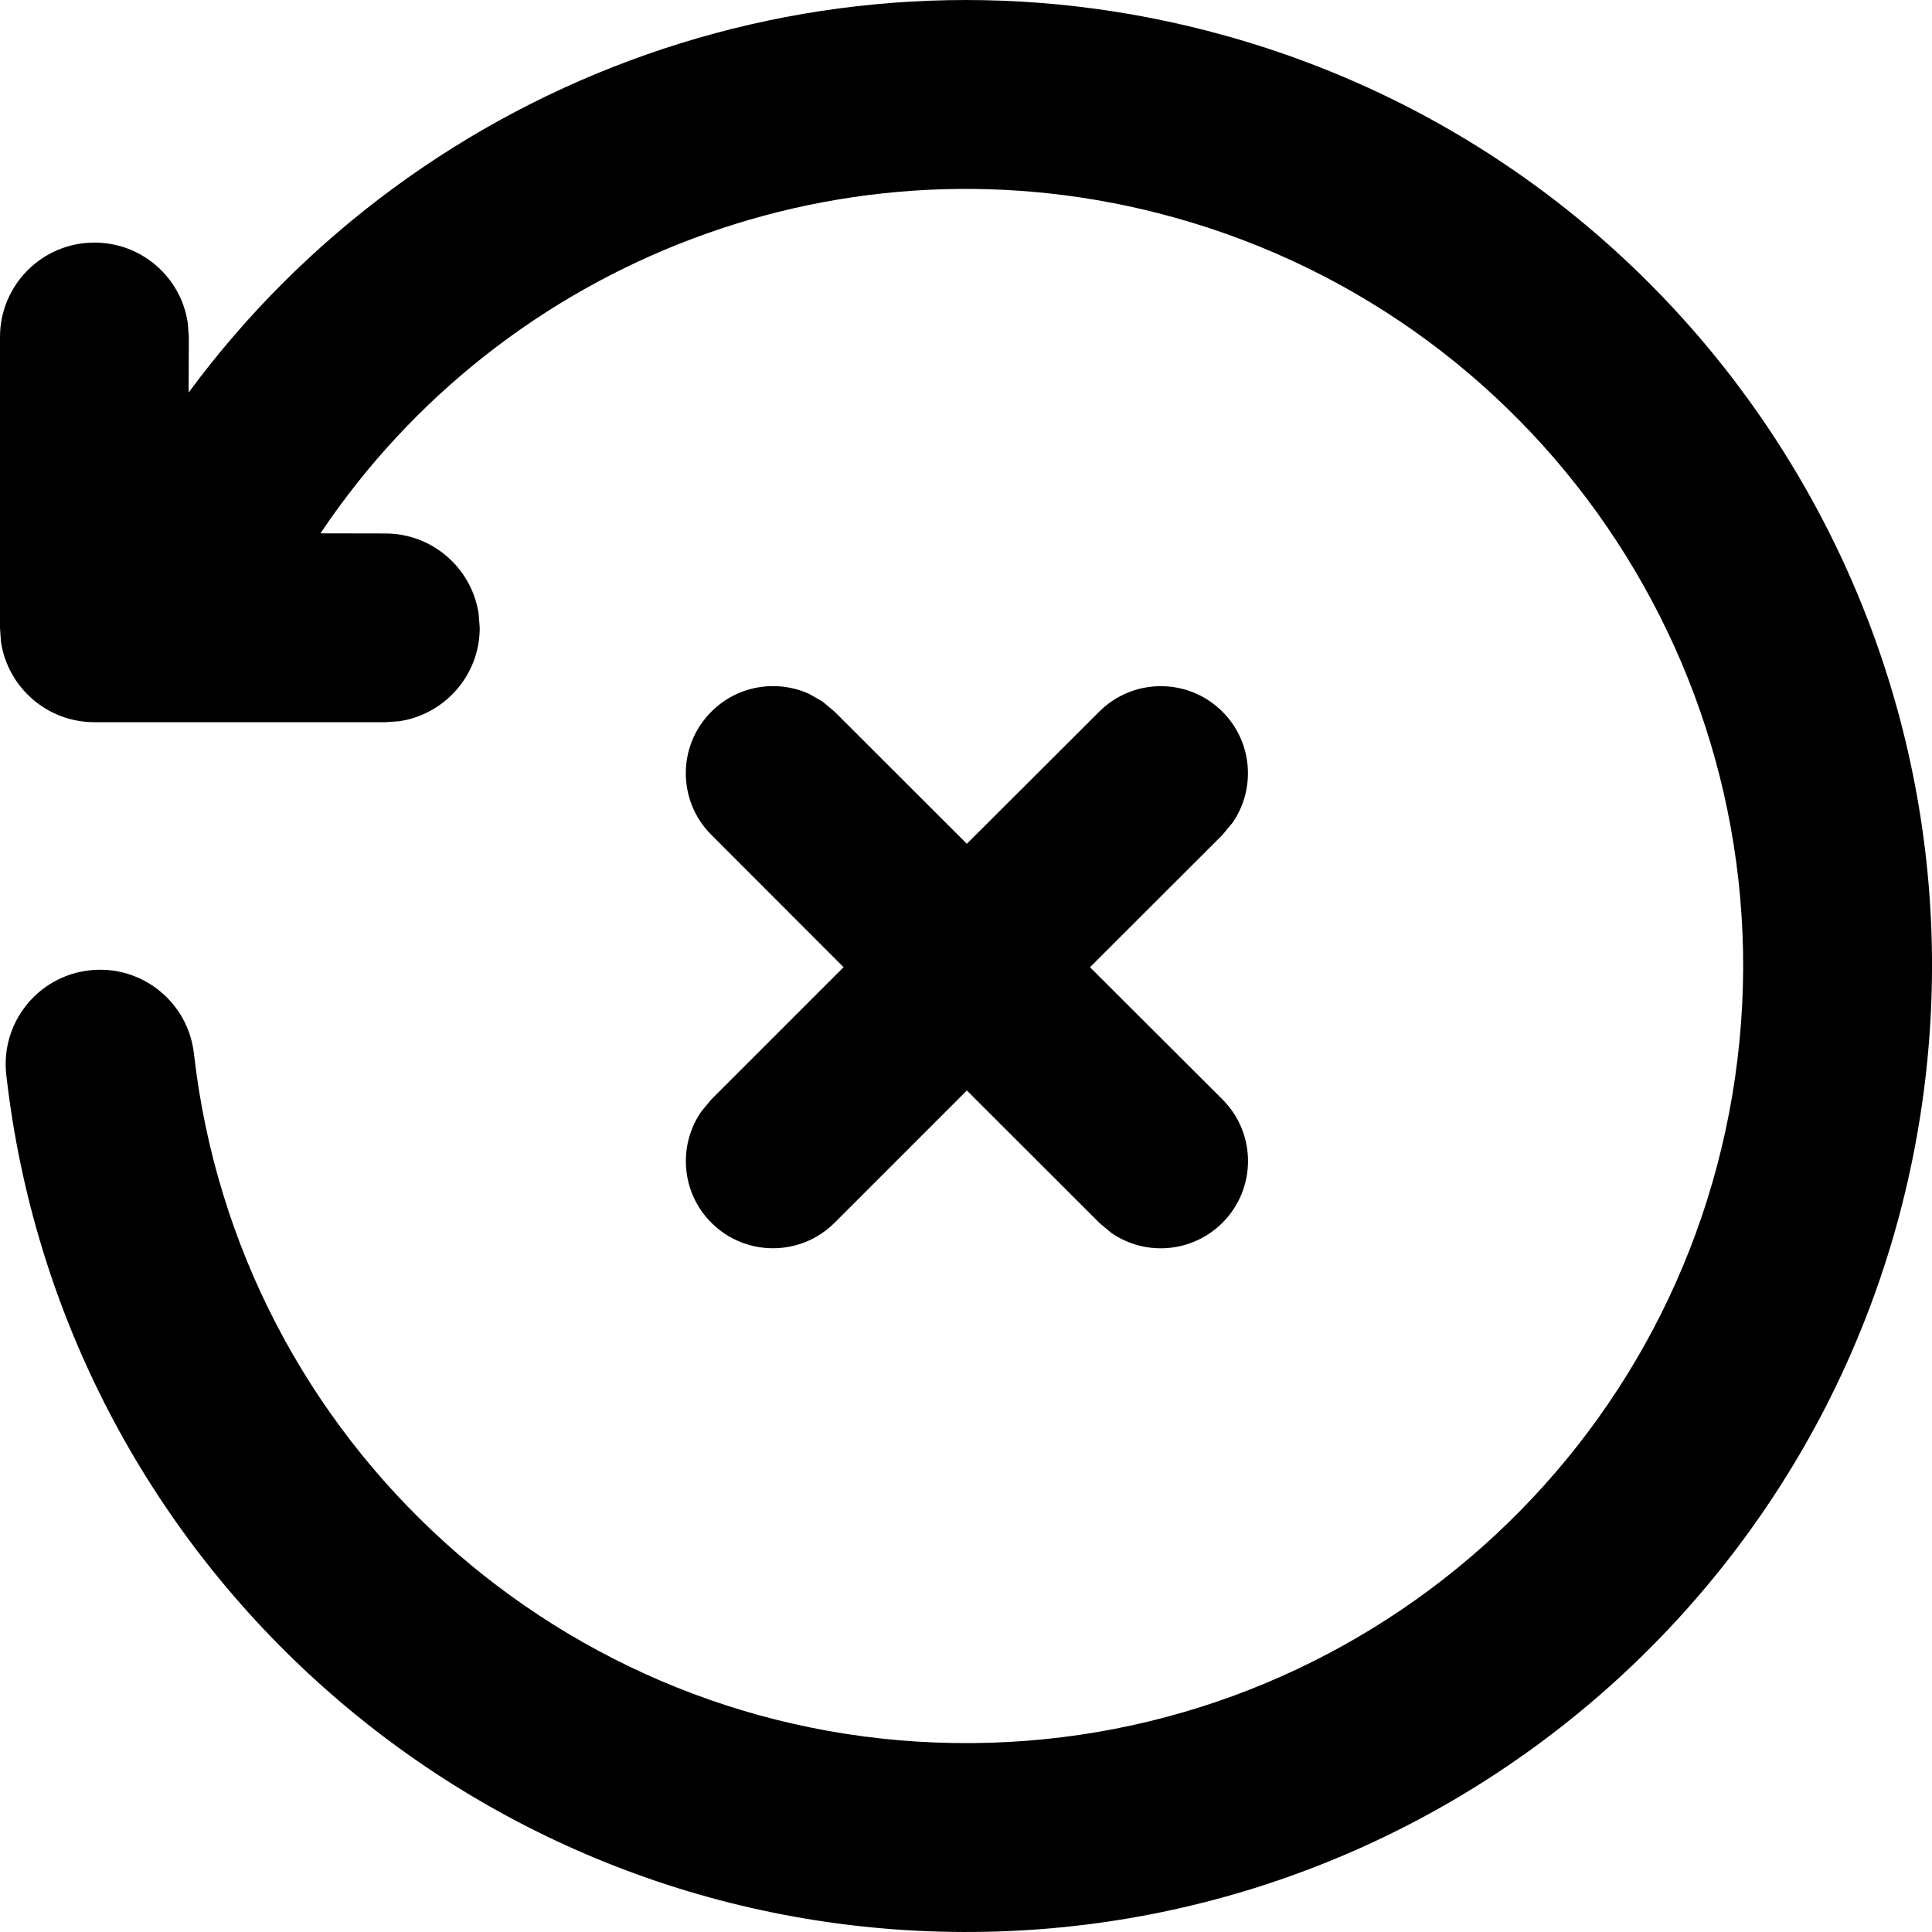
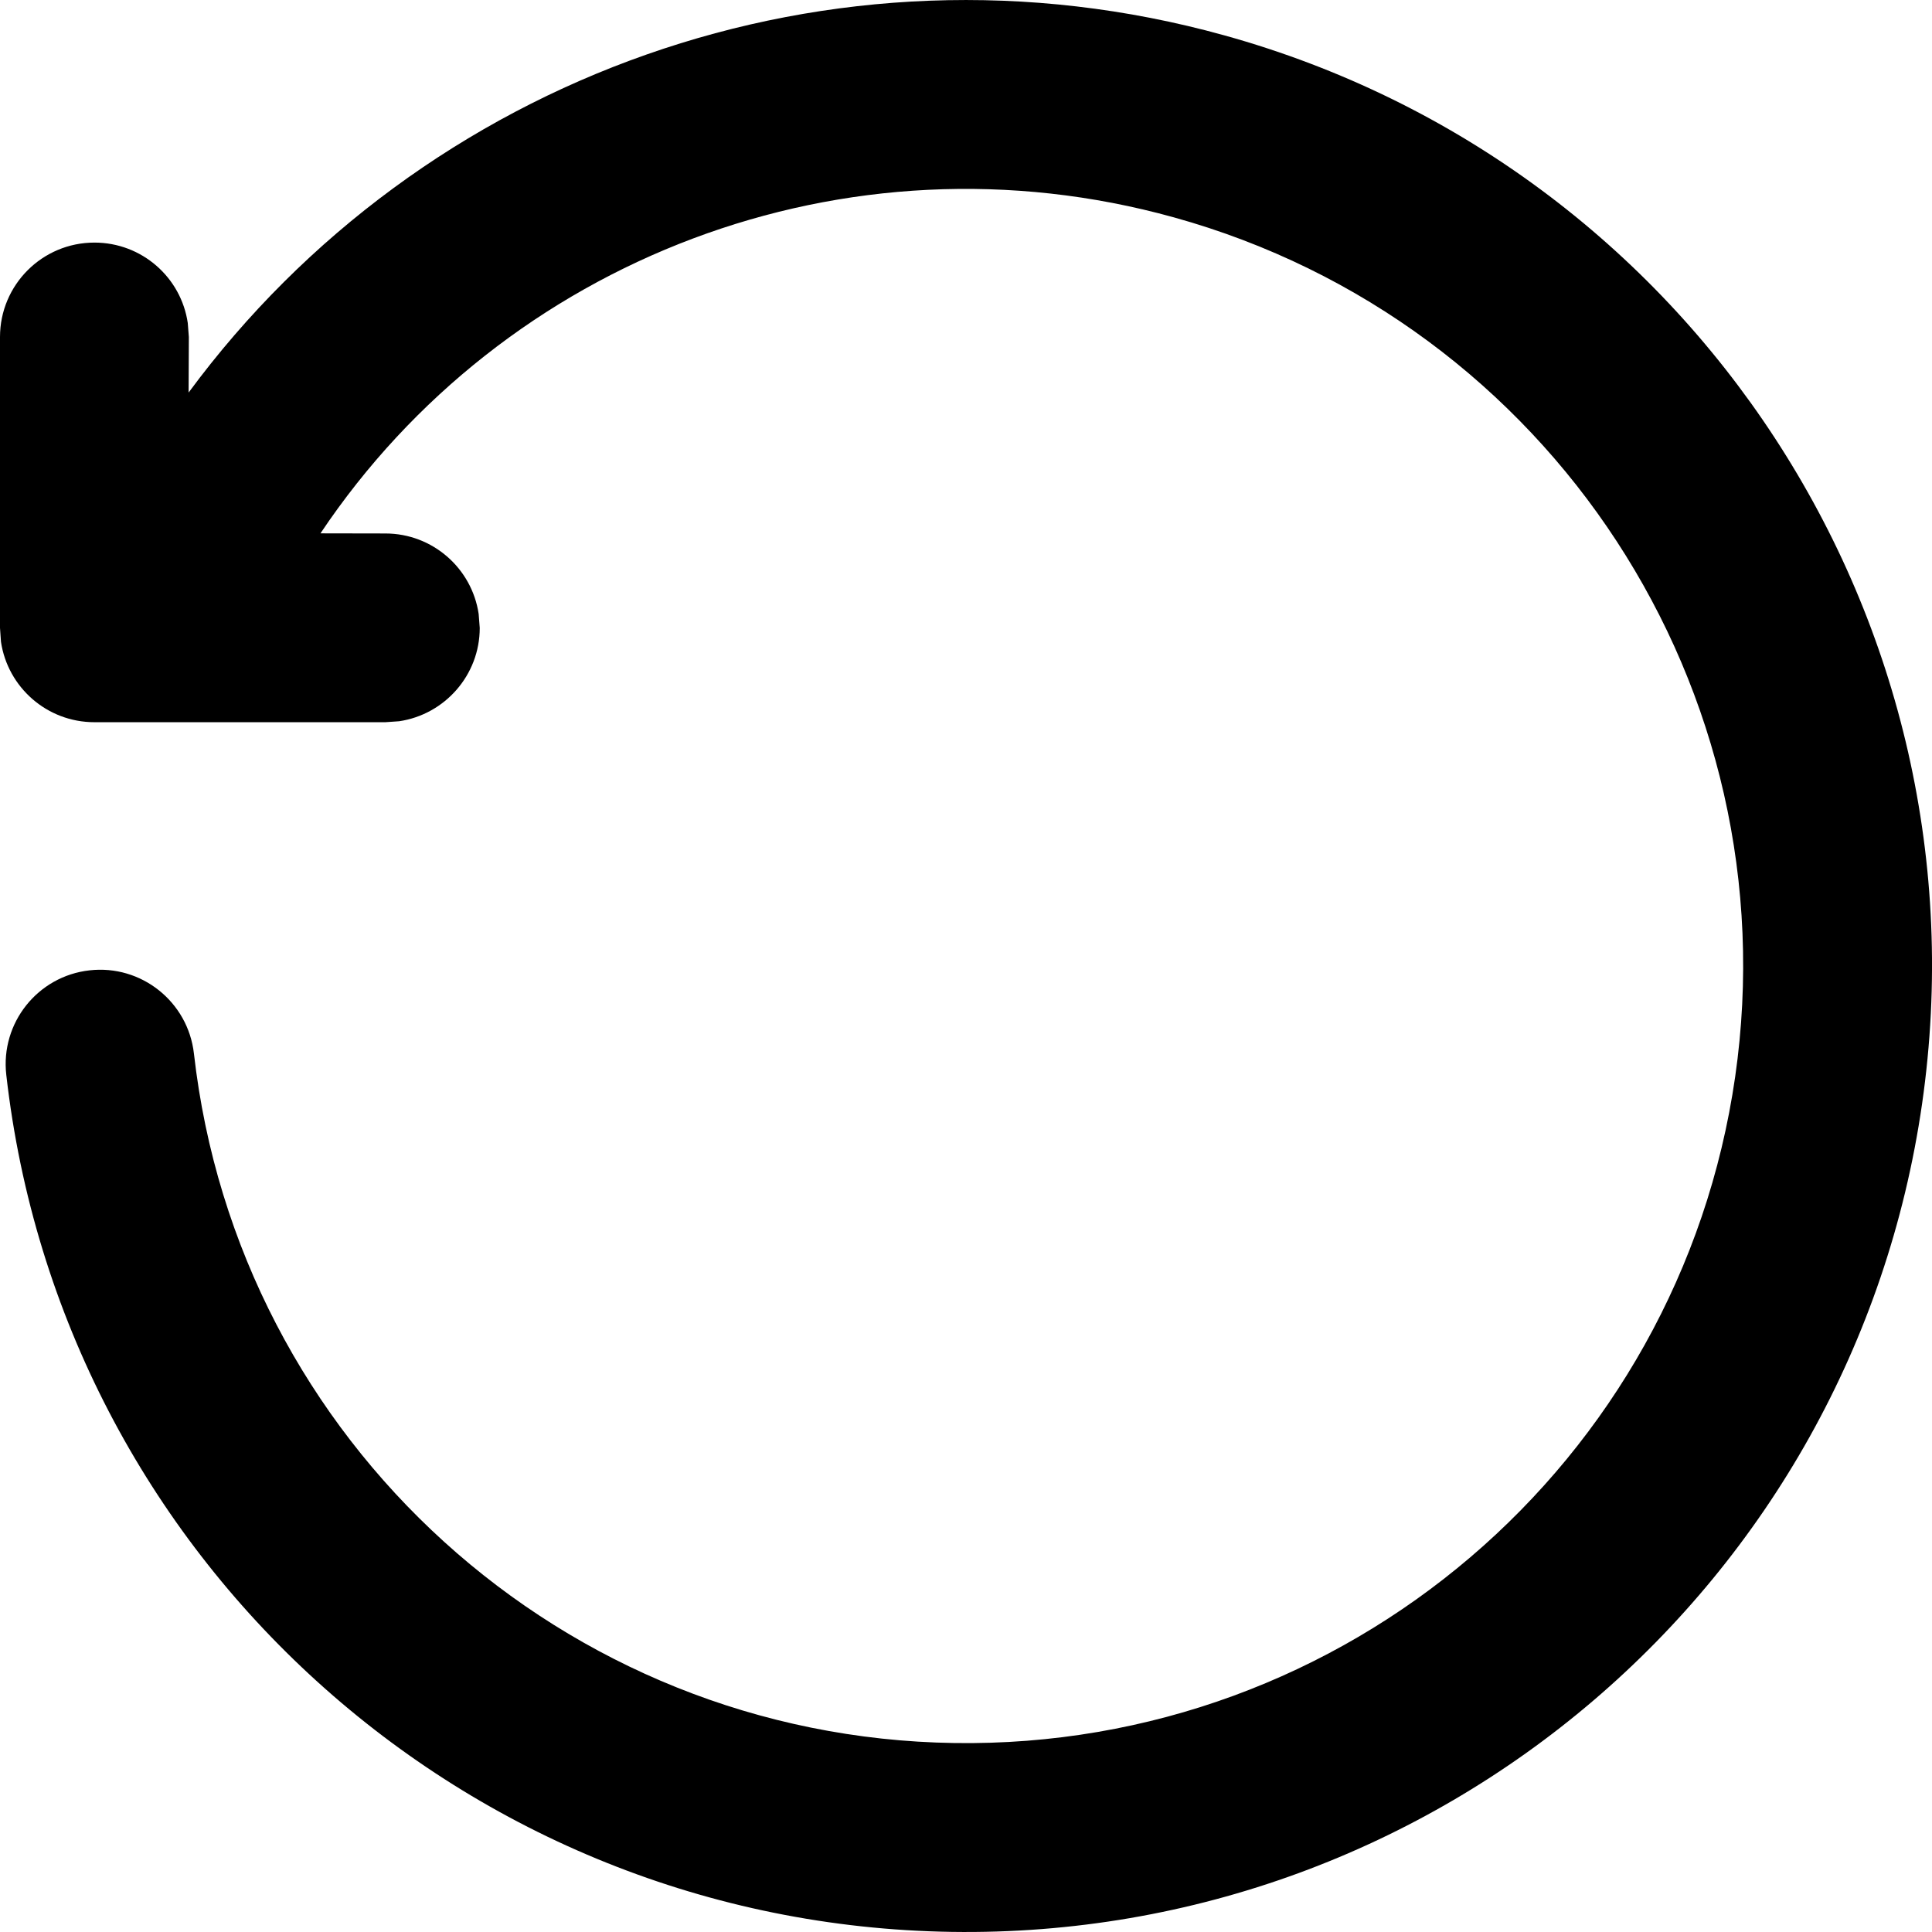
- <svg xmlns="http://www.w3.org/2000/svg" viewBox="0 0 16 16" version="1.1">
-   <g stroke="none" stroke-width="1" fill="none" fill-rule="evenodd">
-     <path d="M10.14,0.293 C14.017,1.369 16.491,5.157 15.918,9.14 C15.345,13.122 11.903,16.06 7.88,15.999 C3.857,15.938 0.505,12.899 0.052,8.901 C0.003,8.472 0.312,8.084 0.741,8.036 C1.17,7.987 1.557,8.296 1.606,8.725 C1.97,11.941 4.667,14.387 7.903,14.435 C11.14,14.484 13.909,12.121 14.37,8.917 C14.831,5.713 12.84,2.665 9.721,1.8 C7.006,1.046 4.171,2.15 2.654,4.417 L3.191,4.418 C3.583,4.418 3.908,4.707 3.964,5.084 L3.973,5.2 C3.973,5.592 3.683,5.917 3.306,5.973 L3.191,5.981 L0.782,5.981 C0.389,5.981 0.064,5.692 0.008,5.315 L0,5.2 L0,2.791 C0,2.359 0.35,2.009 0.782,2.009 C1.175,2.009 1.5,2.298 1.555,2.675 L1.564,2.791 L1.562,3.251 C3.492,0.634 6.885,-0.611 10.14,0.293 Z M10.124,5.894 C10.374,6.144 10.402,6.533 10.207,6.814 L10.124,6.914 L9.027,8.01 L10.124,9.105 C10.406,9.387 10.406,9.844 10.124,10.126 C9.873,10.377 9.484,10.405 9.203,10.21 L9.103,10.126 L8.007,9.031 L6.912,10.126 C6.63,10.408 6.173,10.408 5.891,10.126 C5.641,9.876 5.613,9.487 5.808,9.205 L5.891,9.105 L6.986,8.01 L5.891,6.914 C5.609,6.632 5.609,6.175 5.891,5.894 C6.11,5.674 6.436,5.626 6.702,5.747 L6.812,5.81 L6.912,5.894 L8.007,6.988 L9.103,5.894 C9.385,5.612 9.842,5.612 10.124,5.894 Z" fill="currentColor" />
+ <svg xmlns="http://www.w3.org/2000/svg" xmlns:xlink="http://www.w3.org/1999/xlink" viewBox="0 0 16 16" version="1.1">
+   <defs>
+     <path d="M0.782,5.981 C0.389,5.981 0.064,5.692 0.008,5.315 L0,5.2 L0,2.791 C0,2.359 0.35,2.009 0.782,2.009 C1.175,2.009 1.5,2.298 1.555,2.675 L1.564,2.791 L1.562,3.251 C3.492,0.634 6.885,-0.611 10.14,0.293 C14.017,1.369 16.491,5.157 15.918,9.14 C15.345,13.122 11.903,16.06 7.88,15.999 C3.857,15.938 0.505,12.899 0.052,8.901 C0.003,8.472 0.312,8.084 0.741,8.036 C1.17,7.987 1.557,8.296 1.606,8.725 C1.97,11.941 4.667,14.387 7.903,14.435 C11.14,14.484 13.909,12.121 14.37,8.917 C14.831,5.713 12.84,2.665 9.721,1.8 C7.006,1.046 4.171,2.15 2.654,4.417 L3.191,4.418 C3.583,4.418 3.908,4.707 3.964,5.084 L3.973,5.2 C3.973,5.592 3.683,5.917 3.306,5.973 L3.191,5.981 L0.782,5.981 Z" id="path-1" />
+   </defs>
+   <g id="Icon/System/Refresh_Data" stroke="none" stroke-width="1" fill="none" fill-rule="evenodd">
+     <g id="Combined-Shape">
+       <use fill="currentColor" xlink:href="#path-1" />
+     </g>
  </g>
</svg>
